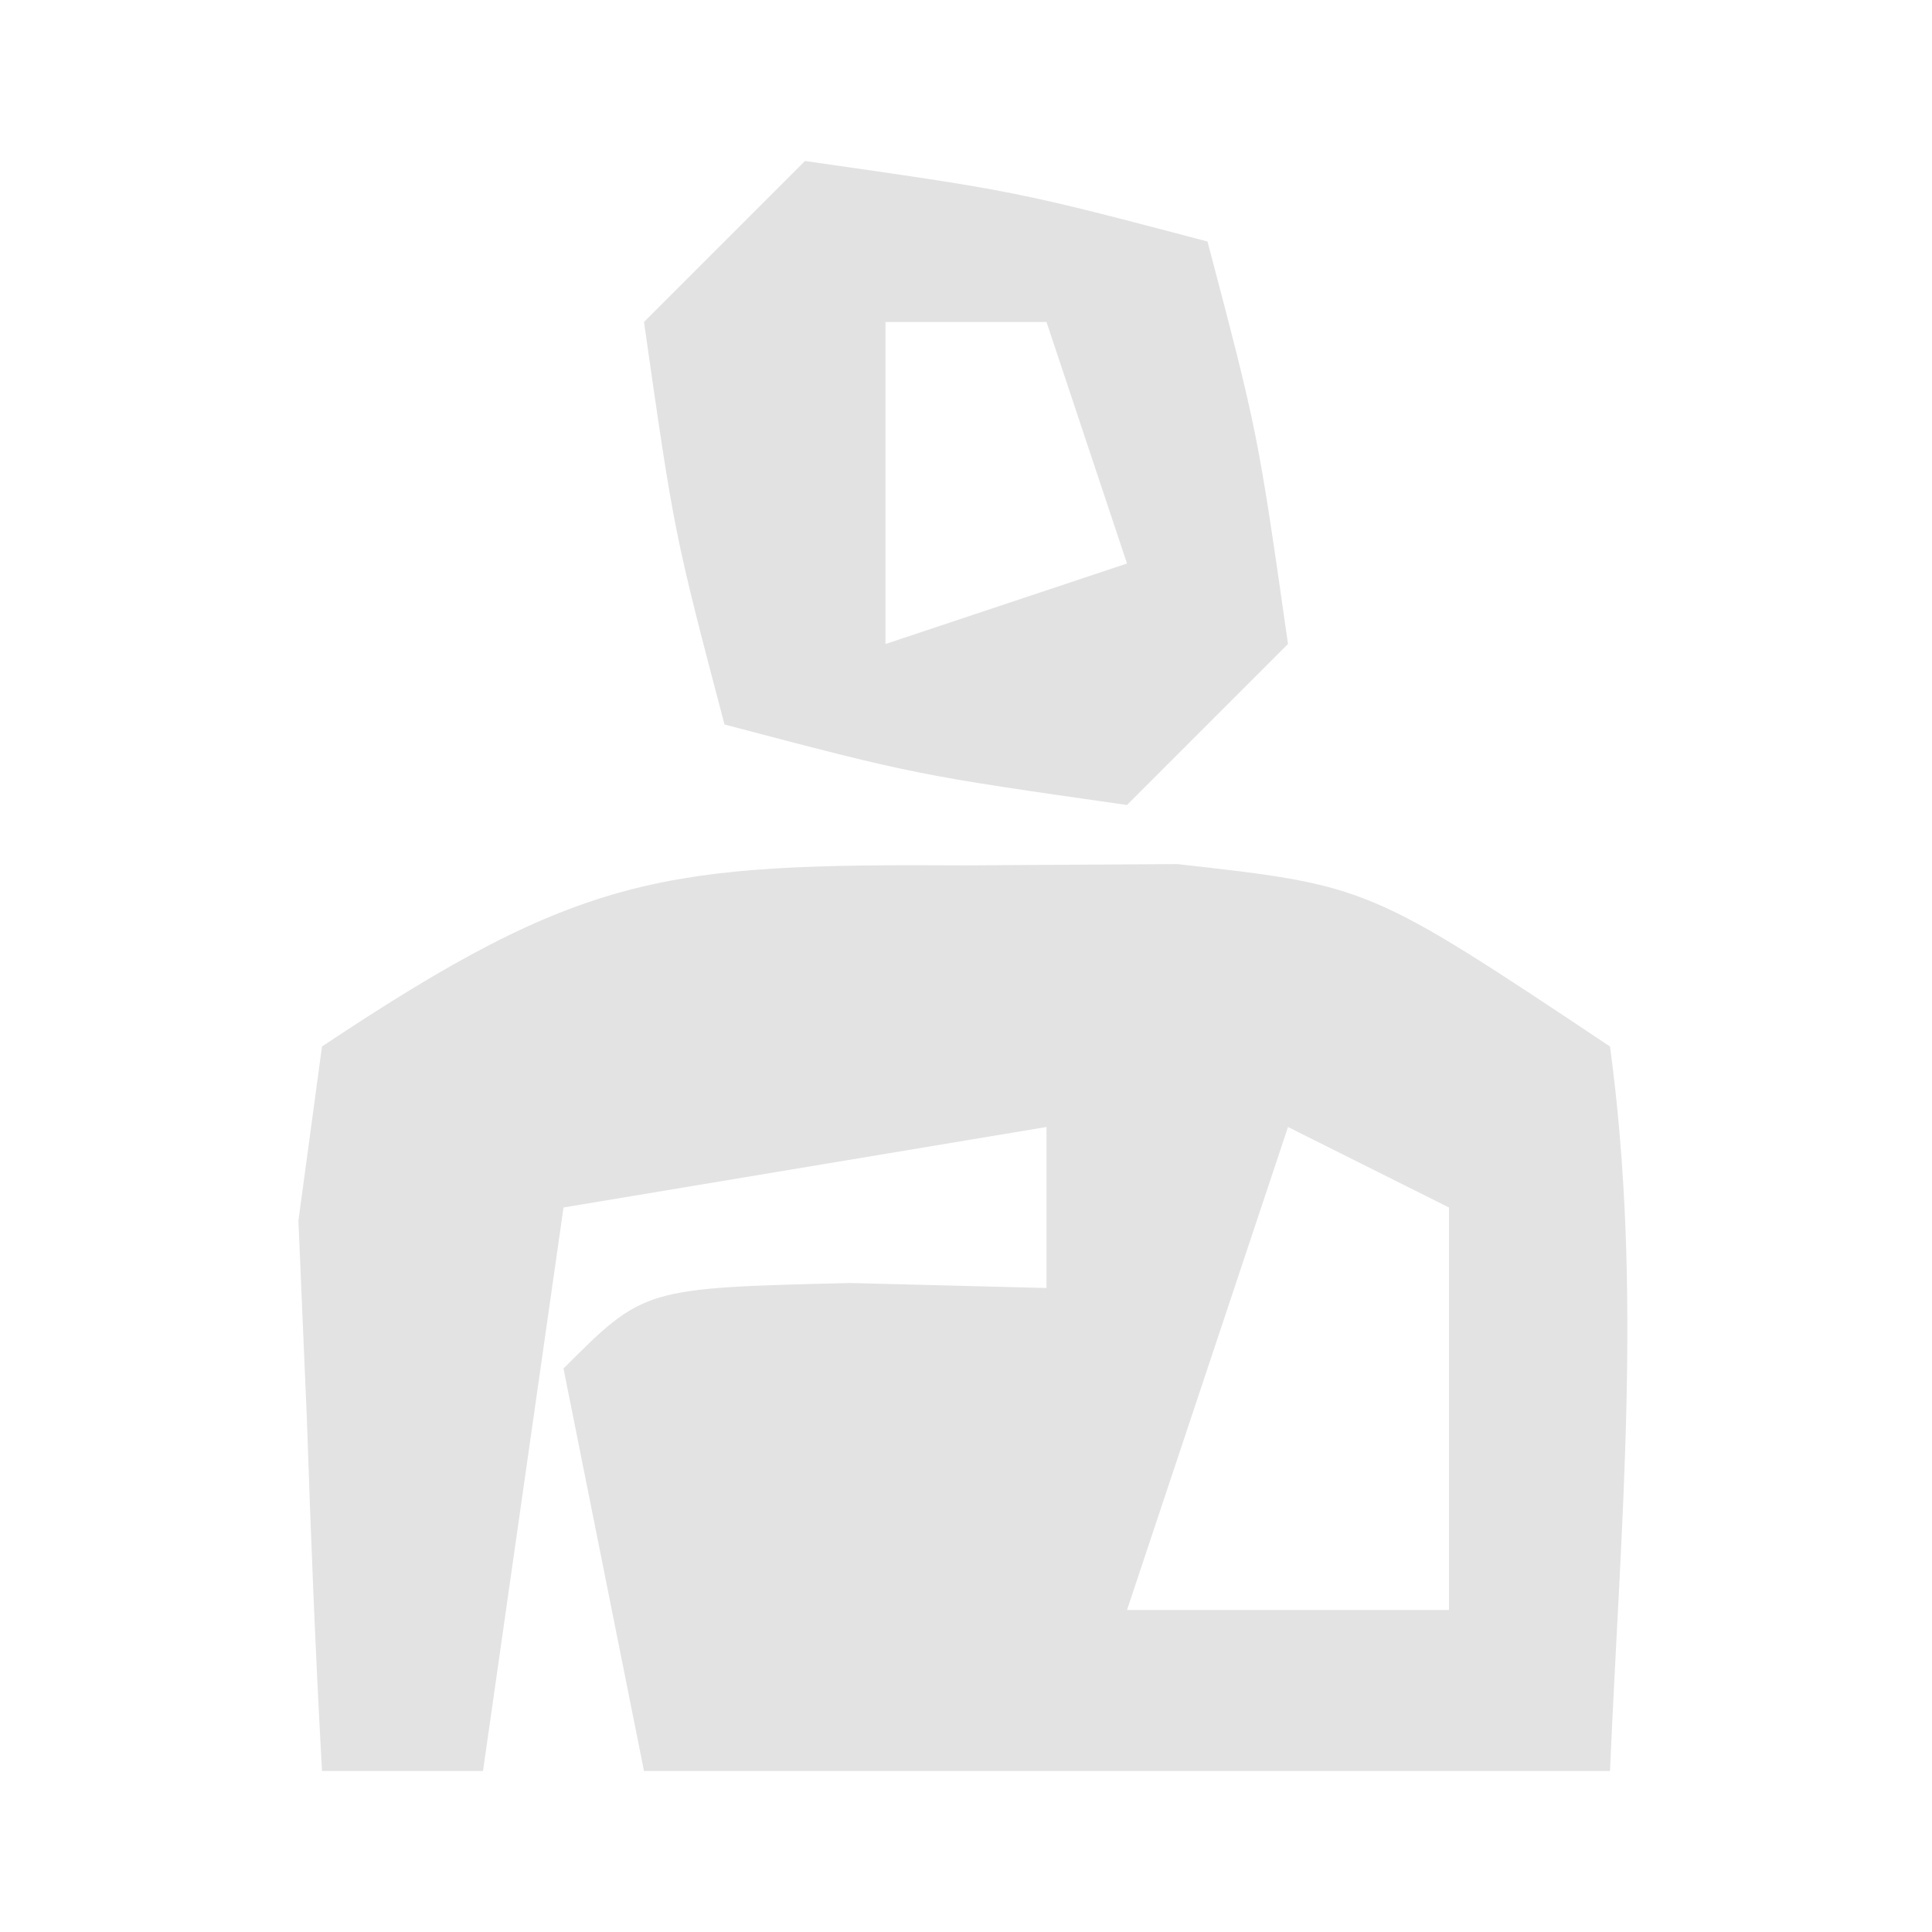
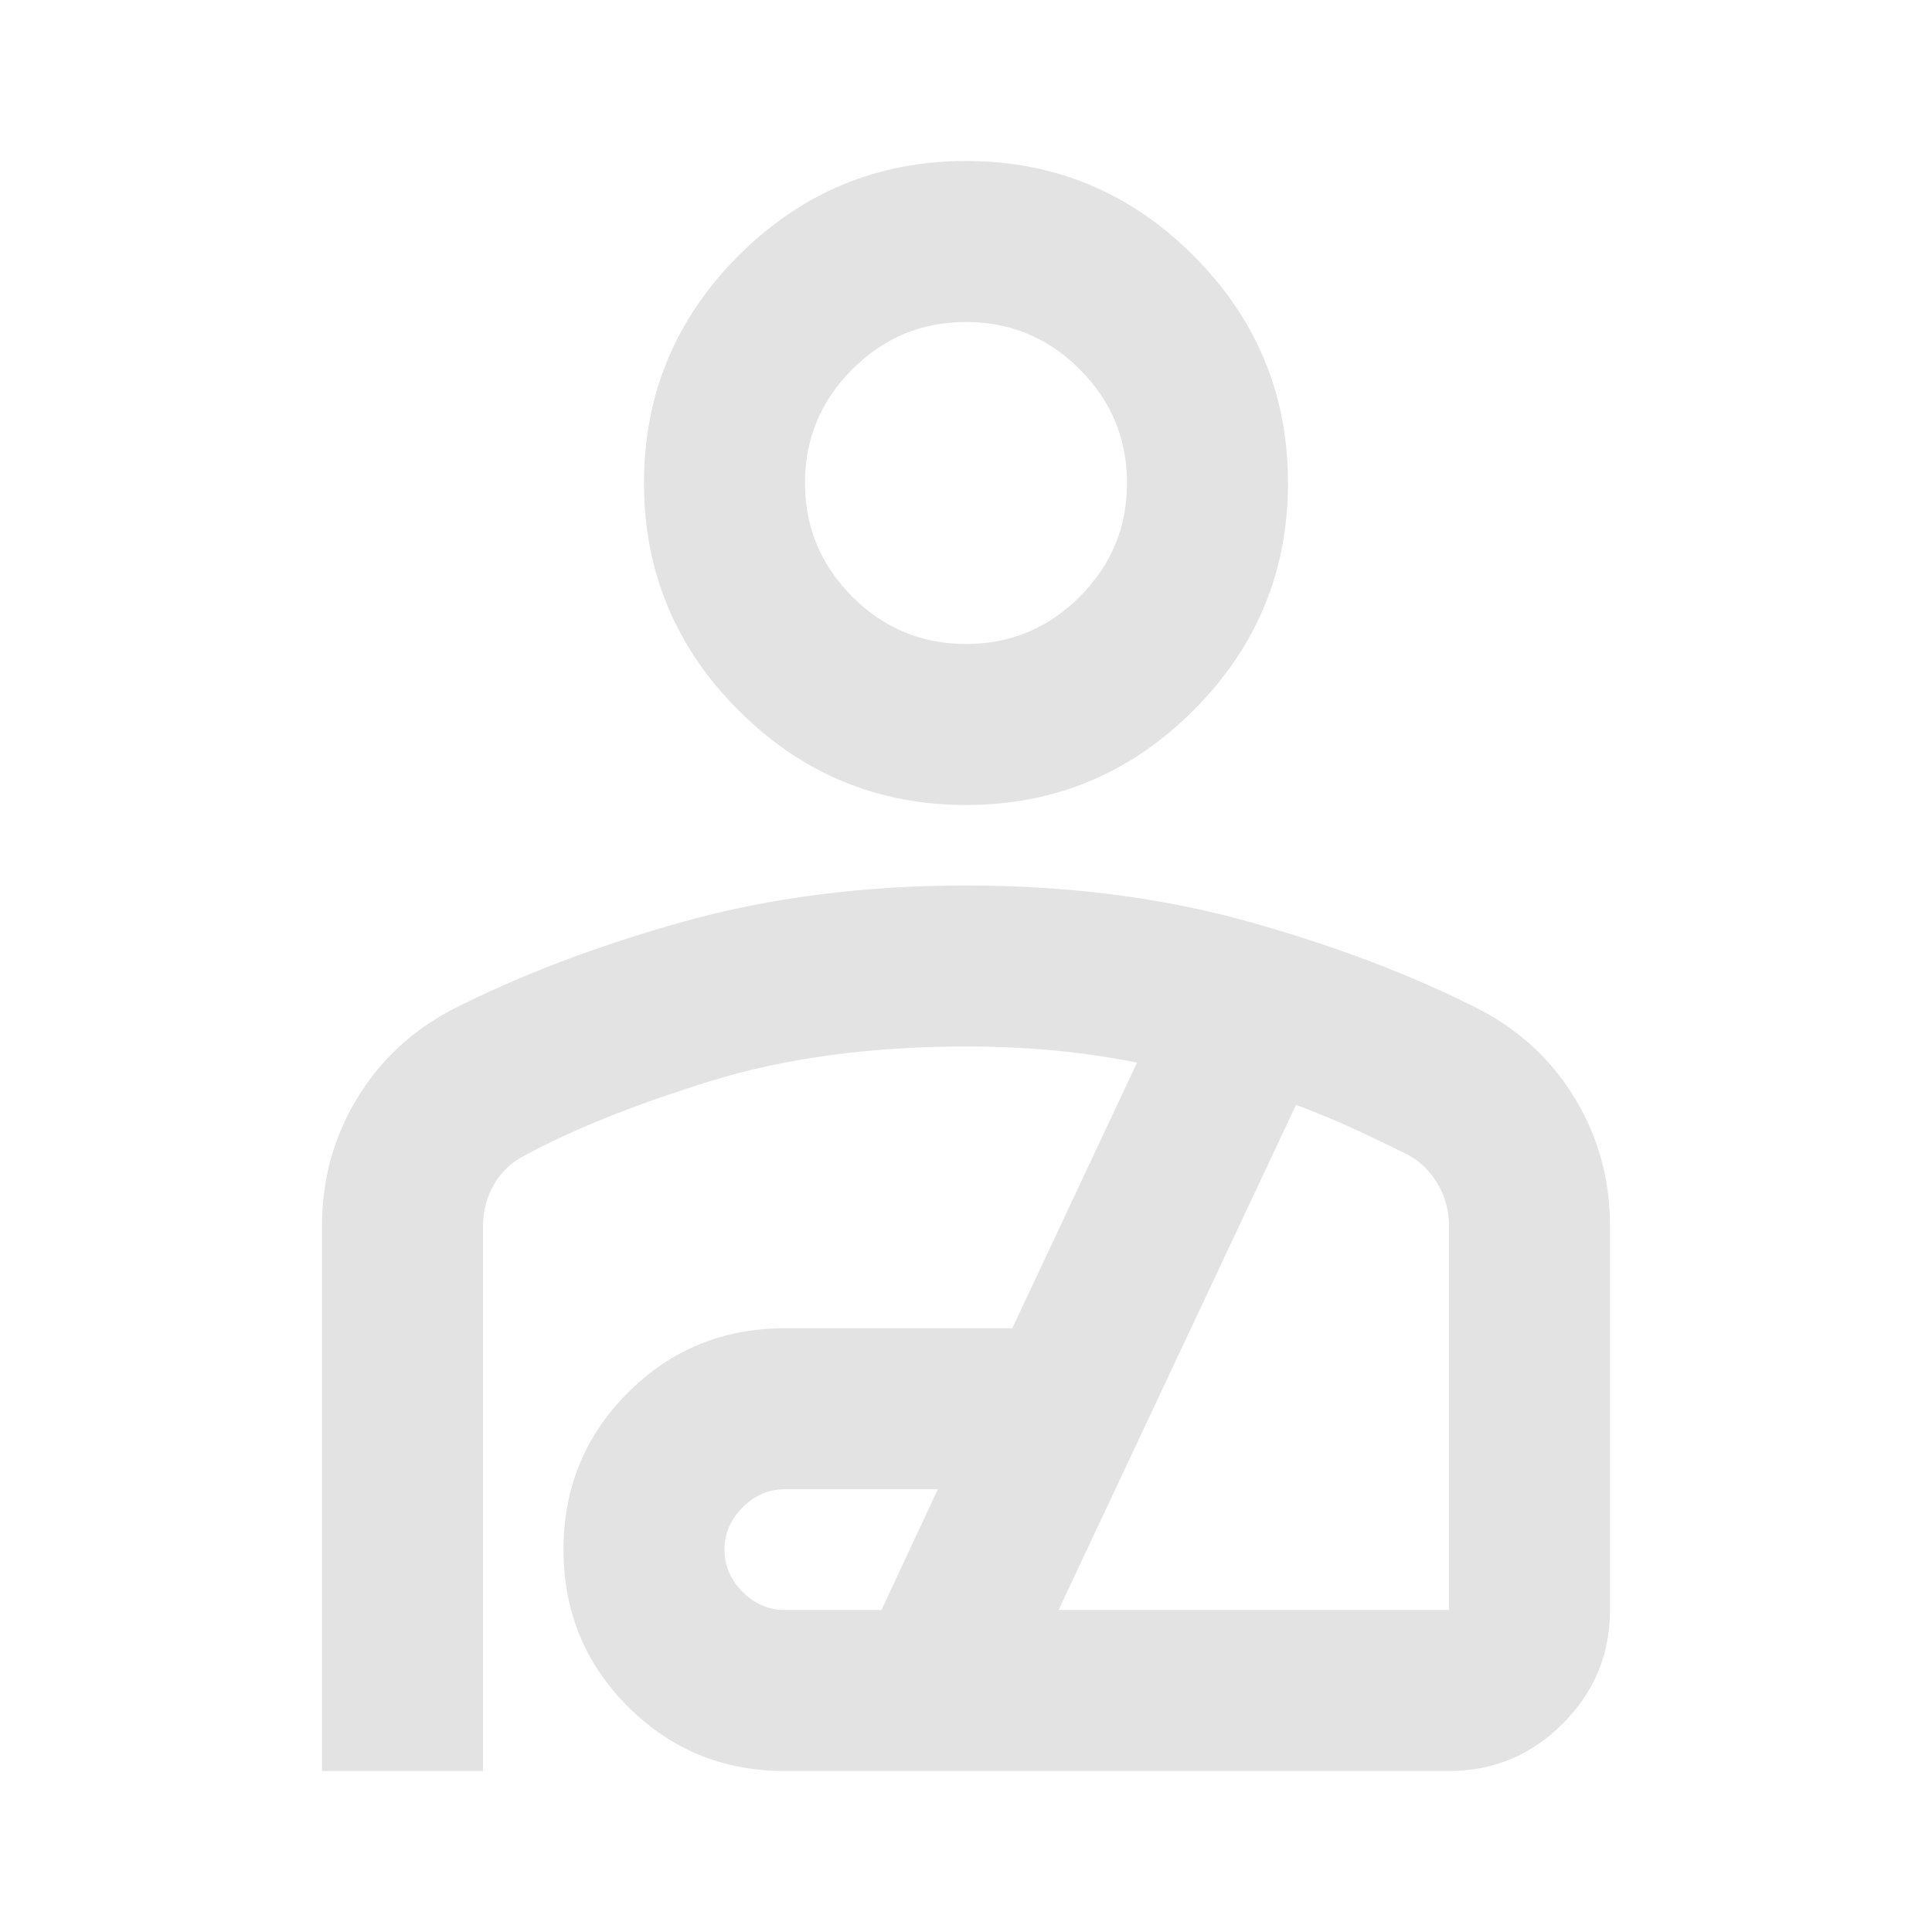
- <svg xmlns="http://www.w3.org/2000/svg" version="1.1" width="24" height="24">
-   <path d="M0 0 C0.866 -0.005 1.732 -0.01 2.625 -0.016 C5 0.25 5 0.25 8 2.25 C8.411 5.289 8.132 8.172 8 11.25 C4.04 11.25 0.08 11.25 -4 11.25 C-4.33 9.6 -4.66 7.95 -5 6.25 C-4 5.25 -4 5.25 -1.438 5.188 C-0.231 5.218 -0.231 5.218 1 5.25 C1 4.59 1 3.93 1 3.25 C-0.98 3.58 -2.96 3.91 -5 4.25 C-5.33 6.56 -5.66 8.87 -6 11.25 C-6.66 11.25 -7.32 11.25 -8 11.25 C-8.081 9.793 -8.139 8.334 -8.188 6.875 C-8.222 6.063 -8.257 5.251 -8.293 4.414 C-8.196 3.7 -8.1 2.986 -8 2.25 C-4.761 0.091 -3.751 -0.022 0 0 Z M4 3.25 C3.34 5.23 2.68 7.21 2 9.25 C3.32 9.25 4.64 9.25 6 9.25 C6 7.6 6 5.95 6 4.25 C5.34 3.92 4.68 3.59 4 3.25 Z " fill="#E3E3E3" transform="translate(12,10.75)" />
-   <path d="M0 0 C2.625 0.375 2.625 0.375 5 1 C5.625 3.375 5.625 3.375 6 6 C5.34 6.66 4.68 7.32 4 8 C1.375 7.625 1.375 7.625 -1 7 C-1.625 4.625 -1.625 4.625 -2 2 C-1.34 1.34 -0.68 0.68 0 0 Z M1 2 C1 3.32 1 4.64 1 6 C1.99 5.67 2.98 5.34 4 5 C3.67 4.01 3.34 3.02 3 2 C2.34 2 1.68 2 1 2 Z " fill="#E2E2E2" transform="translate(10,2)" />
+ <svg xmlns="http://www.w3.org/2000/svg" height="24px" viewBox="0 -960 960 960" width="24px" fill="#e3e3e3">
+   <path d="M480-560q-66 0-113-47t-47-113q0-66 47-113t113-47q66 0 113 47t47 113q0 66-47 113t-113 47Zm0-80q33 0 56.5-23.5T560-720q0-33-23.5-56.5T480-800q-33 0-56.5 23.5T400-720q0 33 23.5 56.5T480-640ZM160-80v-271q0-34 17-62.5t47-44.5q51-26 115.5-44T480-520q76 0 140.5 18T736-458q30 16 47 44.5t17 62.5v191q0 33-23.5 56.5T720-80H390q-46 0-78-32t-32-78q0-46 32-78t78-32h113l62-132q-20-4-41-6t-44-2q-72 0-128 17.5T261-386q-10 5-15.5 14.5T240-351v271h-80Zm230-80h48l28-60h-76q-12 0-21 9t-9 21q0 12 9 21t21 9Zm136 0h194v-191q0-11-5.5-20.5T700-386q-12-6-26-12.5T644-411L526-160Zm-46-560Zm0 426Z" />
</svg>
